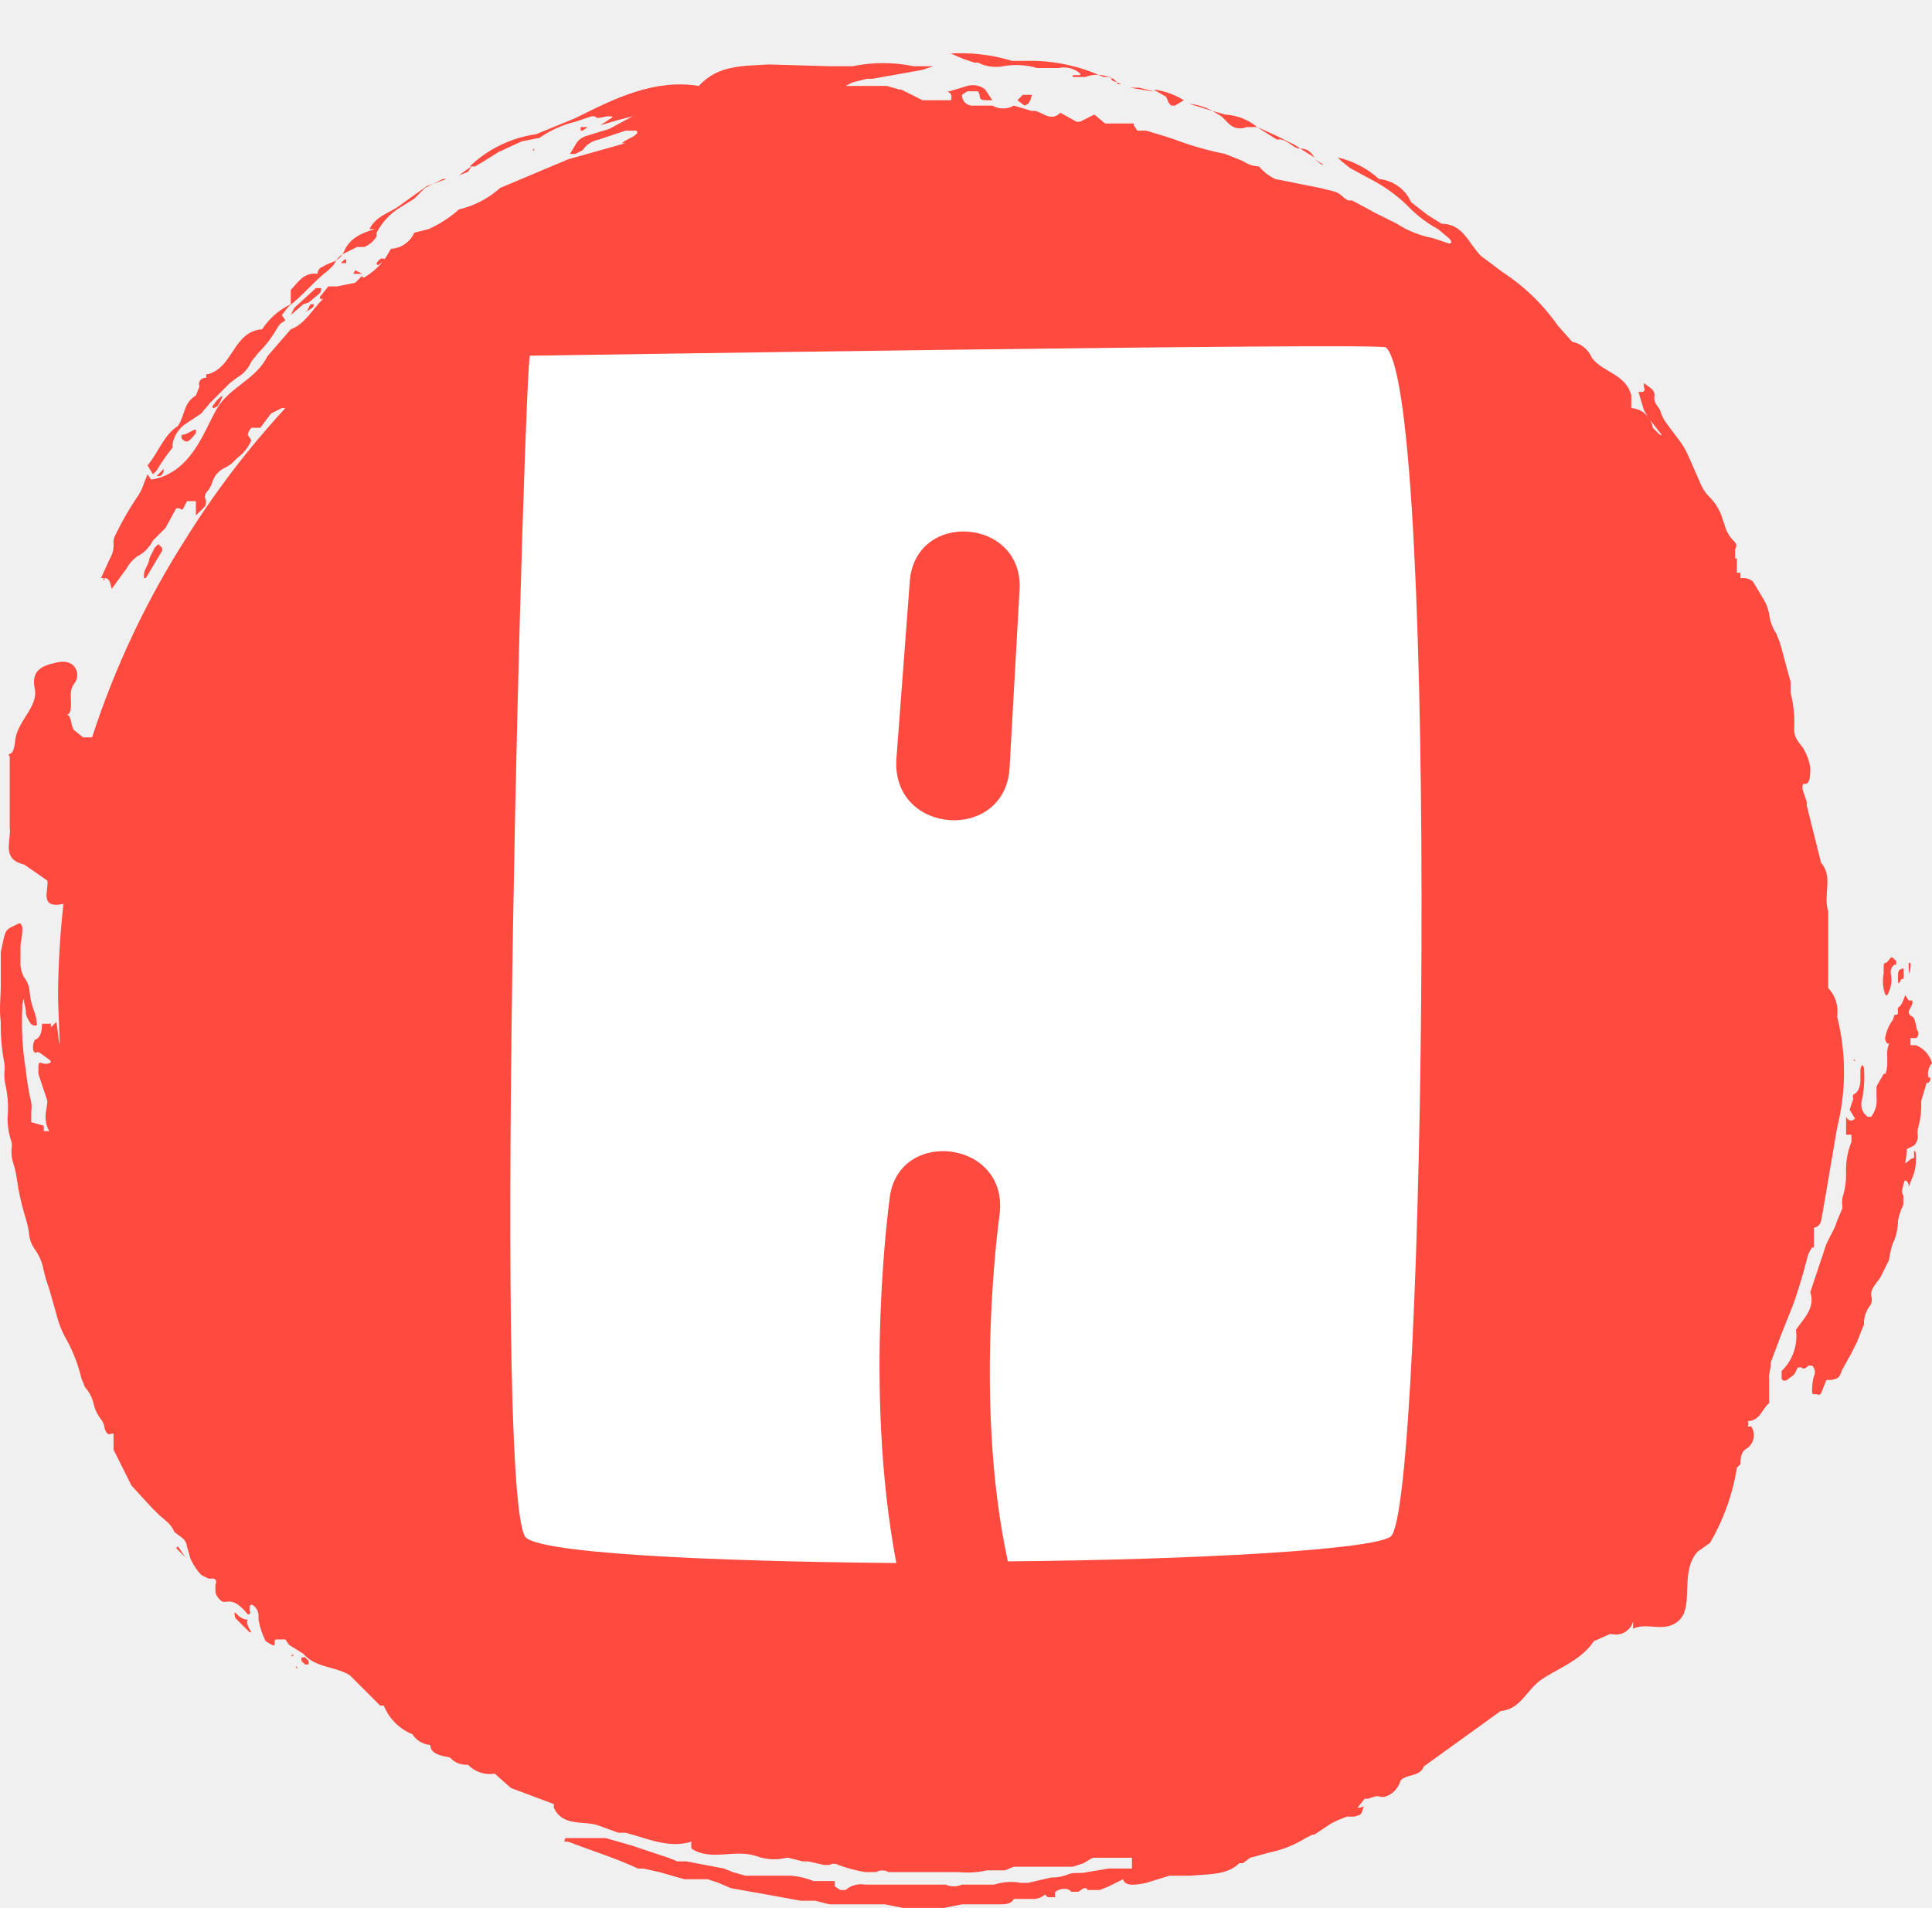
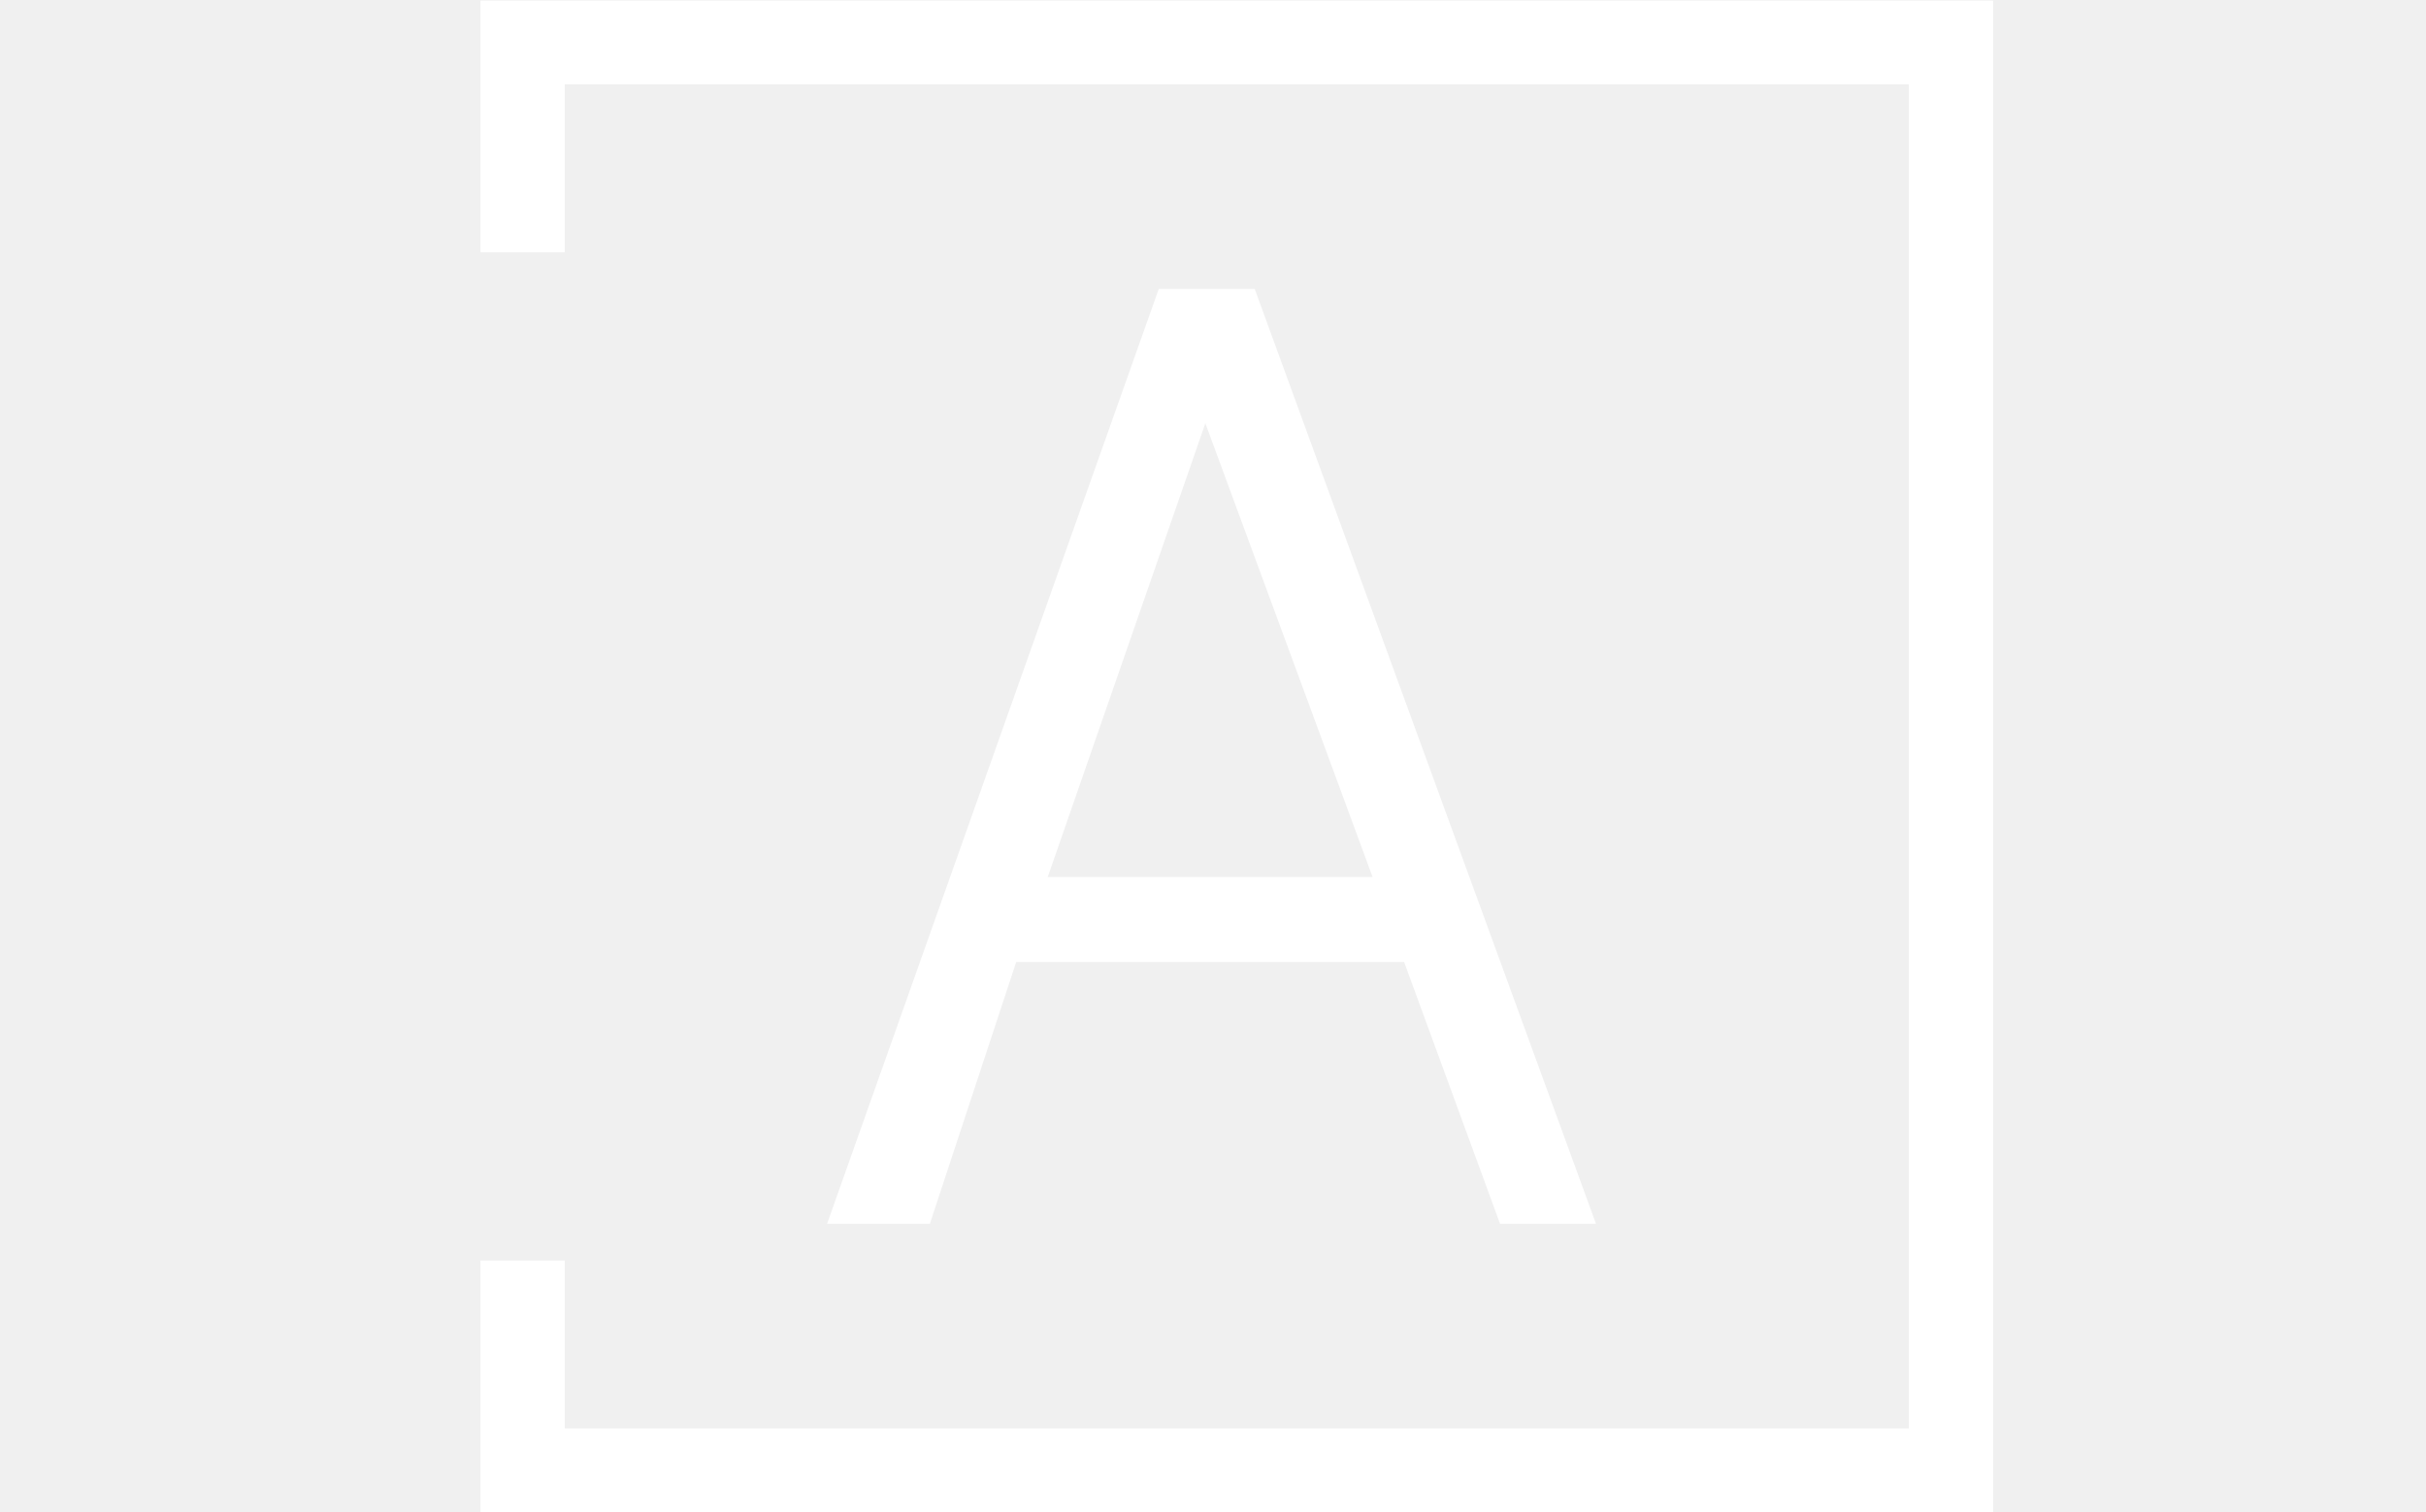
- <svg xmlns="http://www.w3.org/2000/svg" width="308.761" height="304.916" viewBox="0 0 106.008 104.687" class="css-1j8o68f" version="1.1" id="svg23">
-   <defs id="SvgjsDefs2684" />
-   <g id="SvgjsG2685" featurekey="rootContainer" transform="matrix(0.9820593,0,0,0.9820593,-0.05456052,0)" fill="#ff4a3f">
-     <g id="g17">
-       <path d="M19.8 15.3h.5l-.4-.2zm.5.1zm.8-.7c0 .1 0 .1.1.1l.4-.3c-.2-.1-.3-.1-.5.2zm.4-.2zm-4.1 2.3zm-.2.6l.3-.2c.1-.1.1-.2.1-.2h-.2l-.2.4c-.1-.1-.1 0 0 0zm2.2-2.9h-.1l-.2.2h.3zm-2.1 2.4l.6-.5c.1-.1.1-.2.1-.3h-.3l-1.2 1.1-.2.4.7-.6zm-1.1.8z" id="path3" />
-       <path d="M9.7 25v-.2a1.7 1.7 0 0 1 .7-1.1l.9-.6.5-.6.7-.7.4-.4.4-.3a1.9 1.9 0 0 0 .8-.9l.4-.5a5.9 5.9 0 0 0 1-1.3l.2-.3.3-.2-.2-.3.4-.5c.8-.6 1.4-1.4 2.2-2l.3-.3a1.4 1.4 0 0 1 .5-.6l.8-.4h.4a1.4 1.4 0 0 0 .7-.6V13a3.5 3.5 0 0 1 1.3-1.4l.8-.5.2-.2.4-.4 1-.5h.2l-1.1.4-1.4 1c-.6.5-1.4.6-1.8 1.4h.3c-.7.2-1.4.5-1.7 1.2s-.8.6-1.2.9a.4.4 0 0 0-.3.4c-.8-.1-1.1.5-1.5.9v.8a3.9 3.9 0 0 0-1.6 1.4c-1.6.1-1.6 2.1-3 2.5h-.1a.2.2 0 0 0 0 .2c-.3 0-.5.2-.4.5l-.2.5c-.7.4-.6 1.1-1 1.7-.8.5-1.1 1.5-1.7 2.2l.3.5.2-.2a11.6 11.6 0 0 1 .9-1.3zM53.9 3.3l.6.2h.2a2.2 2.2 0 0 0 1.4.2 4.1 4.1 0 0 1 1.9.1h1.2a1.4 1.4 0 0 1 1.2.3.1.1 0 0 1 0 .1H60a.1.1 0 0 0 0 .1h.7a1.8 1.8 0 0 1 1.3 0c.2 0 .1.1.2.2l.5.2h-.2c-.2-.4-.5-.4-.8-.4a9.7 9.7 0 0 0-4.3-.9h-.8A9.8 9.8 0 0 0 53 3h.2zm7.3 3.1zM50.3 4.7zm10.9 1.7h.2-.2zM19 14.7zm32.1-10zm17.6 2.2a.9.9 0 0 0 1 .2h.6a3.1 3.1 0 0 0-1.8-.7l-.7-.2.5.3zm-3.4-1.3c0 .1.1.2.2.3h.2l.5-.3a4.2 4.2 0 0 0-1.7-.6l.7.4zm7.4 2.7l.8.5c-.2-.3-.4-.5-.8-.5z" id="path5" />
-       <path d="M99 76.1l.6-1.6.6-1.5c.2-.5.6-1.8.8-2.6a1.7 1.7 0 0 1 .3-.7h.1v-1.1c.5-.1.4-.6.5-.9l.8-4.7a12.7 12.7 0 0 0 0-6.2 1.9 1.9 0 0 0-.5-1.6v-4.3c-.3-.9.3-1.9-.4-2.7L101 45a.4.4 0 0 0 0-.2l-.2-.6a.5.5 0 0 1 0-.4h.1c.3 0 .3-.5.3-.9a3 3 0 0 0-.4-1.1l-.3-.4a1.1 1.1 0 0 1-.2-.7 6.7 6.7 0 0 0-.2-2v-.6c-.2-.7-.4-1.5-.6-2.2l-.2-.5a2.5 2.5 0 0 1-.4-1.1 2.5 2.5 0 0 0-.3-.8l-.6-1a.8.8 0 0 0-.6-.2h-.1V32h-.2v-.8H97V31a.4.4 0 0 0 0-.1v-.2c.1-.2.1-.3-.1-.5a1.8 1.8 0 0 1-.4-.6l-.2-.6a2.9 2.9 0 0 0-.7-1.2 2.2 2.2 0 0 1-.5-.7l-.7-1.6a4.3 4.3 0 0 0-.6-1l-.6-.8a2.4 2.4 0 0 1-.4-.8l-.2-.3a.6.6 0 0 1-.1-.5.5.5 0 0 0-.2-.4l-.4-.3v.2c.1.2 0 .3-.1.3h-.2l.3 1 .3.5.7.9h-.1l-.2-.2-.2-.2a1.3 1.3 0 0 0-1.2-1.1v-.7c-.3-1.2-1.6-1.3-2.2-2.1a1.5 1.5 0 0 0-1.1-.9l-.8-.9a11.3 11.3 0 0 0-3.1-3l-.8-.6-.4-.3c-.7-.7-1-1.8-2.2-1.8l-.8-.5-.9-.7a2.2 2.2 0 0 0-1.8-1.3 5.1 5.1 0 0 0-2.3-1.2l.2.2.5.4 1.3.7a8.5 8.5 0 0 1 2.1 1.6 6.8 6.8 0 0 0 1.5 1.1l.6.5c.1.1.2.2.1.3H81l-.9-.3a5.6 5.6 0 0 1-2-.8l-1.2-.6-1.3-.7h-.2c-.3-.1-.4-.4-.8-.5l-.8-.2-2.5-.5a2.6 2.6 0 0 1-.9-.7 1.7 1.7 0 0 1-.9-.3l-1-.4a18.1 18.1 0 0 1-2.8-.8l-.6-.2-1-.3h-.5l-.2-.3v-.1h-1.6l-.6-.5-.4.2-.4.2h-.2l-.9-.5c-.6.6-1.1-.2-1.6-.1l-1-.3a1.2 1.2 0 0 1-1.2 0h-1.2a.6.6 0 0 1-.5-.6l.3-.2h.6a.7.7 0 0 1 .1.3c0 .2.2.2.5.2h.2l-.4-.6a1.1 1.1 0 0 0-1-.2l-1 .3H53c.3.2.2.3.2.5h-1.6l-.4-.2-.8-.4h-.1l-.7-.2h-2.3l.4-.2.8-.2h.3l1.7-.3 1.1-.2.6-.2h-1.1a8.4 8.4 0 0 0-3.4 0h-1.3L43 3.6c-1.4.1-2.8 0-3.9 1.2-2.5-.4-4.7.7-6.9 1.8l-2.2.9a6.7 6.7 0 0 0-3.7 1.8h.3l.5-.3.8-.5 1.3-.6 1-.2a6 6 0 0 1 2-.9l.9-.3h.2c.1.2.5 0 .7 0h.2c.1 0 .1.1 0 .1l-.6.4 1-.3.8-.2-1.3.7-1.3.4a1 1 0 0 0-.6.5l-.3.5h.3l.4-.2a1.4 1.4 0 0 1 .9-.6l1.5-.5h.5a.1.1 0 0 1 .1.2c-.2.2-.6.3-.8.5h.2l-3.2.9-3.8 1.6a5.2 5.2 0 0 1-2.3 1.2 6.6 6.6 0 0 1-1.7 1.1l-.8.2a1.5 1.5 0 0 1-1.3.9l-.3.5a3.7 3.7 0 0 1-1.2 1.1h-.1v-.1l-.2.2-.2.2-1 .2h-.5l-.4.5c-.1.1-.1.2 0 .2h.1c-.6.6-1 1.4-1.8 1.7L15 19.9c-.6 1.2-1.8 1.6-2.6 2.6s-1.4 3.9-3.9 4.3l-.2-.3-.2.5a2.7 2.7 0 0 1-.4.8 16.9 16.9 0 0 0-1.2 2.1.8.8 0 0 0-.1.5 1.4 1.4 0 0 1-.2.8l-.5 1.1h.2c.3 0 .3.3.4.6l.8-1.1a2.2 2.2 0 0 1 .6-.7 2 2 0 0 0 .9-.9l.3-.3.4-.4.6-1.1h.2c.1.1.1.1.2 0l.2-.4h.5v.8l.5-.5a.5.5 0 0 0 0-.5.4.4 0 0 1 .1-.3 1.5 1.5 0 0 0 .3-.5 1.3 1.3 0 0 1 .8-.9l.3-.2.3-.3a2.4 2.4 0 0 0 .8-1l-.2-.3c0-.1.1-.3.2-.4h.5l.6-.8.6-.3h.2a48.8 48.8 0 0 0-5.5 7.2h-.1.1a48.4 48.4 0 0 0-5.3 11.2h-.5l-.5-.4c-.2-.2-.1-.7-.4-.9h.1c.3-.5-.1-1.2.3-1.7s.1-1.4-.9-1.2-1.5.5-1.3 1.5-1 1.8-1.1 2.9-.5.5-.3.9v3.9c.1.8-.5 1.8.8 2.1l1.3.9c.1.5-.5 1.6.9 1.3a49.2 49.2 0 0 0-.3 5c0 1.1.1 2.2.1 3.3v-.4c-.1-.4-.1-.8-.2-1.3l-.3.3v-.2h-.5c0 .5-.1.8-.4.9a.9.9 0 0 0-.1.5c0 .1.1.3.2.2s.4.2.7.4-.2.3-.4.2-.2.1-.2.3v.3l.5 1.5c0 .3-.1.6-.1.9a1.7 1.7 0 0 0 .2.8h-.3v-.3l-.7-.2v-.6a1.5 1.5 0 0 0 0-.5 14.6 14.6 0 0 1-.3-1.8 16.6 16.6 0 0 1-.2-3.5.9.9 0 0 1 .1-.5v.2a2.9 2.9 0 0 1 .1.5.8.8 0 0 0 .1.4c.1.2.2.4.4.4s.1-.1.1-.2a2.1 2.1 0 0 0-.1-.5 4.2 4.2 0 0 1-.3-1.3 1.5 1.5 0 0 0-.3-.7 1.6 1.6 0 0 1-.2-.9v-.8c0-.3.1-.6.1-.9a.5.5 0 0 0-.1-.4h-.1c-.8.4-.7.2-1 1.6V55c0 .7-.1 1.4 0 2.1a10.8 10.8 0 0 0 .2 2.3 1.8 1.8 0 0 1 0 .5 3.1 3.1 0 0 0 .1.9 5.9 5.9 0 0 1 .1 1.3 3.9 3.9 0 0 0 .2 1.7 1.2 1.2 0 0 1 0 .4 2.1 2.1 0 0 0 .1.8 4.9 4.9 0 0 1 .2.9 14 14 0 0 0 .5 2.2 5 5 0 0 1 .2 1 1.7 1.7 0 0 0 .3.7 2.9 2.9 0 0 1 .5 1.2 8.5 8.5 0 0 0 .3 1l.4 1.4a5.4 5.4 0 0 0 .6 1.5 8.5 8.5 0 0 1 .8 2.1l.2.5a2.1 2.1 0 0 1 .5 1 2.1 2.1 0 0 0 .4.8 1 1 0 0 1 .2.5c.1.3.2.4.4.3h.1v.9l.5 1 .5 1 1.1 1.2.4.4c.3.3.7.5.9 1l.4.3a.7.7 0 0 1 .3.5l.2.7a3.3 3.3 0 0 0 .6.9l.4.2h.3a.2.2 0 0 1 .1.3 2.5 2.5 0 0 0 0 .5.9.9 0 0 0 .4.5h.2c.4-.1.8.2 1.2.7h.1c0-.1.1-.1 0-.2v-.2c0-.1.1-.2.2-.1a.7.7 0 0 1 .3.6v.2a4.3 4.3 0 0 0 .4 1.2c.5.3.5.3.5.1s0-.2.2-.2h.4l.2.3.8.5c.7.8 1.8.7 2.6 1.2l1.7 1.7h.2a2.9 2.9 0 0 0 1.6 1.6 1.3 1.3 0 0 0 1 .6c0 .5.6.6 1.1.7a1.2 1.2 0 0 0 .8.4h.2a1.7 1.7 0 0 0 1.5.5l.9.8 2.4.9v.2c.5 1.1 1.7.7 2.5 1l1.1.4h.4c1.2.3 2.4.9 3.7.5a.7.7 0 0 0 0 .4c1.1.7 2.4 0 3.6.4a2.9 2.9 0 0 0 1.7.1h.1l.8.2h.3l.9.2h.3a.5.5 0 0 1 .5 0 7.9 7.9 0 0 0 1.5.4h.6a.7.7 0 0 1 .7 0h3.9a5 5 0 0 0 1.6-.1h1l.5-.2H60l.6-.2.5-.3h2.2v.6H62l-1.2.2c-.4.1-.7 0-1 .1a2.4 2.4 0 0 1-1 .2l-1.3.3h-.4a3.1 3.1 0 0 0-1.5.1h-1.8a1.1 1.1 0 0 1-.9 0h-4.5a1.3 1.3 0 0 0-1.1.3H47l-.3-.2v-.3h-1.2a4.1 4.1 0 0 0-1.3-.3h-2.5l-.7-.2-.5-.2-2.1-.4h-.5l-.5-.2-2.1-.7-1.4-.4h-2.2c-.1 0-.1.1-.1.2h.2c1.3.5 2.6.9 3.9 1.5h.3l.9.2 1.4.4h1.3l.6.2.7.3 1.7.3 1.1.2 1.1.2h.8l.8.2h3.1l1 .2h2.3l1-.2H56c.4 0 .6-.1.7-.3h1a1 1 0 0 0 .8-.3c-.1.1 0 .1.1.2h.4v-.2c0-.1 0-.1.2-.2s.6-.1.7.1h.4l.3-.2c.2 0 .2 0 .2.1h.7l.5-.2.8-.4c.1.3.4.4 1.3.2l1.3-.4h1.2c.9-.1 2 0 2.7-.7h.2l.4-.3 1.1-.3a6.1 6.1 0 0 0 2-.8l.4-.2h.1l.9-.6.4-.2.5-.2h.4c.4-.1.4-.1.5-.4s0-.1-.2-.1h-.1l.4-.5h.2c.3-.1.5-.2.7-.1h.2a1.3 1.3 0 0 0 .9-.9c.3-.4 1.1-.2 1.3-.8l4.3-3.1c1.1-.1 1.4-1.1 2.2-1.7s2.3-1.1 3-2.2l.9-.4h.1a1 1 0 0 0 1.2-.7v.4c.8-.4 1.8.3 2.6-.5s0-2.7 1-3.8l.7-.5a12.1 12.1 0 0 0 1.5-4.2l.2-.2c0-.3 0-.7.4-.9a.9.9 0 0 0 .2-1.2h-.2a.3.3 0 0 0 0-.3c.7 0 .8-.7 1.2-1V77a.5.5 0 0 1 0-.2 3.8 3.8 0 0 0 .1-.7zM5.9 32.2z" id="path7" />
-       <path d="M26.4 9.3l-.3.2-.4.3.5-.2zm6.1-2h.1l.3-.2h-.4zm-2.6 1l-.1.1h.1v-.1zm-1.5 1.4zm1.3-.2zm-6.3 3.1zM9.2 26.2l-.4.4H9a.4.4 0 0 0 .2-.4zm3-3.5a2.1 2.1 0 0 0 .3-.6 1.5 1.5 0 0 0-.5.5c-.1.1-.1.2 0 .2zM11 24.2V24c-.2 0-.5.3-.8.3v.2c.3.3.4.2.8-.3zm3 66.2zM73.9 9.2h.1l-.5-.3zm-2.5-1.4c.5-.1.8.4 1.2.5h.1l-.3-.2-1-.5-1.1-.5.3.2zM52.8 3.1zm11.7 2h-.1l-1.2-.2h.5zm2 .7l1.3.4a3.3 3.3 0 0 0-1.3-.4zm-9 0a1 1 0 0 0 .2-.5h-.5l-.3.3.4.3zm9 1.6zM49.9 4.2zm2.9.7zM48.5 4zm13.8 2.1a.5.5 0 0 0 0 .1zm44.8 52.3h-.3V58h.3c.1 0 .2-.3.1-.4s-.1-.7-.3-.8a.3.3 0 0 1-.2-.3l.2-.4a.4.4 0 0 0 0-.2h-.2l-.2-.3c-.1.3-.2.6-.4.7a.5.5 0 0 0 0 .2c0 .1 0 .2-.1.2h-.1a1.1 1.1 0 0 1-.1.3 2.3 2.3 0 0 0-.4.9.4.4 0 0 0 .1.4h.1a1.7 1.7 0 0 0-.1.8v.4a1.8 1.8 0 0 1-.1.5h-.1l-.4.7v.6a1.5 1.5 0 0 1-.3 1.1h-.2l-.2-.2a.9.9 0 0 1-.1-.8 6.5 6.5 0 0 0 .1-1.7c0-.1-.1-.2-.1-.2a.5.5 0 0 0-.1.3v.6c0 .2-.1.6-.3.7s-.1.2-.1.3l-.2.6.3.5c-.2.2-.4.1-.5-.1v1h.3v.4a4.2 4.2 0 0 0-.3 1.4 3.3 3.3 0 0 0 0 .4 4 4 0 0 1-.2 1.3 2 2 0 0 0 0 .6l-.3.7a3.2 3.2 0 0 1-.3.7l-.3.6-.9 2.7c.3.9-.4 1.5-.8 2.1a2.7 2.7 0 0 1-.8 2.3v.4c0 .1.1.2.3.1l.4-.3.2-.4h.2c.1.1.2.1.4-.1h.2a.5.5 0 0 1 .1.6 2.9 2.9 0 0 0-.1.8c0 .1 0 .2.1.2h.2c.1.1.2 0 .3-.3l.2-.5h.3c.4-.1.4-.1.6-.6l.5-.9.3-.6.4-1a1.6 1.6 0 0 1 .3-1 .6.6 0 0 0 .1-.6c0-.2 0-.3.2-.6l.3-.4.5-1a4.7 4.7 0 0 1 .2-.9 3 3 0 0 0 .3-1.3 3.8 3.8 0 0 1 .3-.9v-.5c-.1-.2-.1-.2 0-.6s.1-.2.2-.2a.4.4 0 0 1 .1.3l.2-.5a2.3 2.3 0 0 0 .2-.9v-.3c0-.1 0-.3-.1-.3v.4c-.2 0-.3.2-.5.3a6.4 6.4 0 0 0 .1-.8l.4-.2a.7.7 0 0 0 .2-.6 1.4 1.4 0 0 1 0-.3 4.8 4.8 0 0 0 .2-1.4v-.2l.3-1h.1a.3.3 0 0 0 .1-.3h-.1a.9.9 0 0 1 .2-.8 1.5 1.5 0 0 0-.9-1zm-1.2 7.8zm-.2-9.9zm0 0zM9.1 30.8a.3.3 0 0 0 0-.2l-.2-.2-.2.2-.3.6c0 .3-.3.6-.3.9v.2h.1zm96.3 24.8h.1a1.7 1.7 0 0 0 .2-1.2.5.5 0 0 1 .2-.5h.1v-.2l-.2-.2h-.1c-.1.1-.2.3-.3.3s-.1.1-.1.3v.3a2.2 2.2 0 0 0 .1 1.2zM13.2 90.1c-.1 0 0 .2 0 .3l.8.8h.1c-.2-.3-.3-.6-.2-.7a.9.9 0 0 1-.5-.2zm.8.3zm92.3-35.7h.1a2 2 0 0 0 0-.6c-.3.1-.3.1-.3.6s.1.1.2 0z" id="path9" />
-       <path d="M106.7 62a.6.6 0 0 0 .1-.5c0-.1-.1-.2-.1-.1h-.2v.2c0 .4.1.5.2.4zm.1-8.2h-.1v.6a1 1 0 0 0 .1-.6zM17.1 92.6h-.2v.2l.2.2h.2v-.2zm86.6-33.3c0-.1 0-.1-.1-.1zM9.9 86.5l.5.5-.4-.6z" id="path11" />
-       <circle cx="10.5" cy="87.1" transform="rotate(-24.8 10.4 87.159)" id="circle13" />
-       <path d="M9.7 30.1h-.1v.2-.2h.1zm83.2-6.6l-.2-.3h-.1zm-14.7 77.1zM5.9 32.2zm-.1.2a.3.3 0 0 0 .1-.2v.2zm1.9-4.9zM61.5 2.4zm42.8 58.2v.1-.1zM16.4 92.5h-.1c.1.1.2 0 .1-.1zm.2.7h.1l-.1-.1v.1zm73.9-71.3zm15.2 34.4zM14.6 91.7zm92.1-37zm-.8 11.4zM34.6 0z" id="path15" />
-     </g>
-   </g>
-   <g id="SvgjsG2686" featurekey="nameFeature-0" transform="matrix(2.284354,0,0,2.284354,27.98006,-5.60952)" fill="#ffffff">
-     <path d="M9.6 16.48 l-0.32 4.24 c-0.08 1.8 2.6 1.96 2.72 0.2 l0.24 -4.28 c0.12 -1.76 -2.56 -1.96 -2.64 -0.16 z M0.48 11 l0 0 c0.04 0 20.48 -0.32 20.56 -0.2 c1.28 1.12 0.96 27.8 0.12 28.56 c-0.4 0.32 -4.64 0.56 -9.2 0.6 c-0.84 -3.84 -0.2 -8.32 -0.2 -8.32 c0.24 -1.8 -2.44 -2.12 -2.64 -0.4 c0 0.04 -0.64 4.52 0.16 8.76 c-4.56 -0.04 -8.68 -0.24 -8.92 -0.64 c-0.8 -1.44 0 -28.28 0.12 -28.36 z" id="path20" />
+ <svg xmlns="http://www.w3.org/2000/svg" version="1.1" width="1000" height="623" viewBox="0 0 1000 623">
+   <g transform="matrix(1,0,0,1,-0.6060606,0.2522267)">
+     <svg viewBox="0 0 396 247" data-background-color="#ffffff" preserveAspectRatio="xMidYMid meet" height="623" width="1000">
+       <g id="tight-bounds" transform="matrix(1,0,0,1,0.24,-0.1)">
+         <svg viewBox="0 0 395.52 247.2" height="247.2" width="395.52">
+           <g>
+             <svg />
+           </g>
+           <g>
+             <svg viewBox="0 0 395.52 247.2" height="247.2" width="395.52">
+               <g transform="matrix(1,0,0,1,134.9273,47.2152)">
+                 <svg viewBox="0 0 125.665 152.77" height="152.77" width="125.665">
+                   <g>
+                     <svg viewBox="0 0 125.665 152.77" height="152.77" width="125.665">
+                       <g>
+                         <svg viewBox="0 0 125.665 152.77" height="152.77" width="125.665">
+                           <g id="textblocktransform">
+                             <svg viewBox="0 0 125.665 152.77" height="152.77" width="125.665" id="textblock">
+                               <g>
+                                 <svg viewBox="0 0 125.665 152.77" height="152.77" width="125.665">
+                                   <g transform="matrix(1,0,0,1,0,0)">
+                                     <svg width="125.665" viewBox="0.6 -34.1 28.05 34.1" height="152.77" data-palette-color="#233565">
+                                       <path d="M28.65 0L25.15 0 21.65-9.55 7.5-9.55 4.35 0 0.6 0 12.7-34.1 16.2-34.1 28.65 0ZM14.4-29.2L8.65-12.65 20.5-12.65 14.4-29.2Z" opacity="1" transform="matrix(1,0,0,1,0,0)" fill="#ffffff" class="undefined-text-0" data-fill-palette-color="primary" id="text-0" />
+                                     </svg>
+                                   </g>
+                                 </svg>
+                               </g>
+                             </svg>
+                           </g>
+                         </svg>
+                       </g>
+                     </svg>
+                   </g>
+                 </svg>
+               </g>
+               <path d="M78.291 41.215L78.291 0 325.491 0 325.491 247.2 78.291 247.2 78.291 205.985 92.068 205.985 92.068 233.423 311.714 233.423 311.714 13.777 92.068 13.777 92.068 41.215Z" fill="#ffffff" stroke="transparent" data-fill-palette-color="primary" />
+             </svg>
+           </g>
+           <defs />
+         </svg>
+         <rect width="395.52" height="247.2" fill="none" stroke="none" visibility="hidden" />
+       </g>
+     </svg>
  </g>
</svg>
